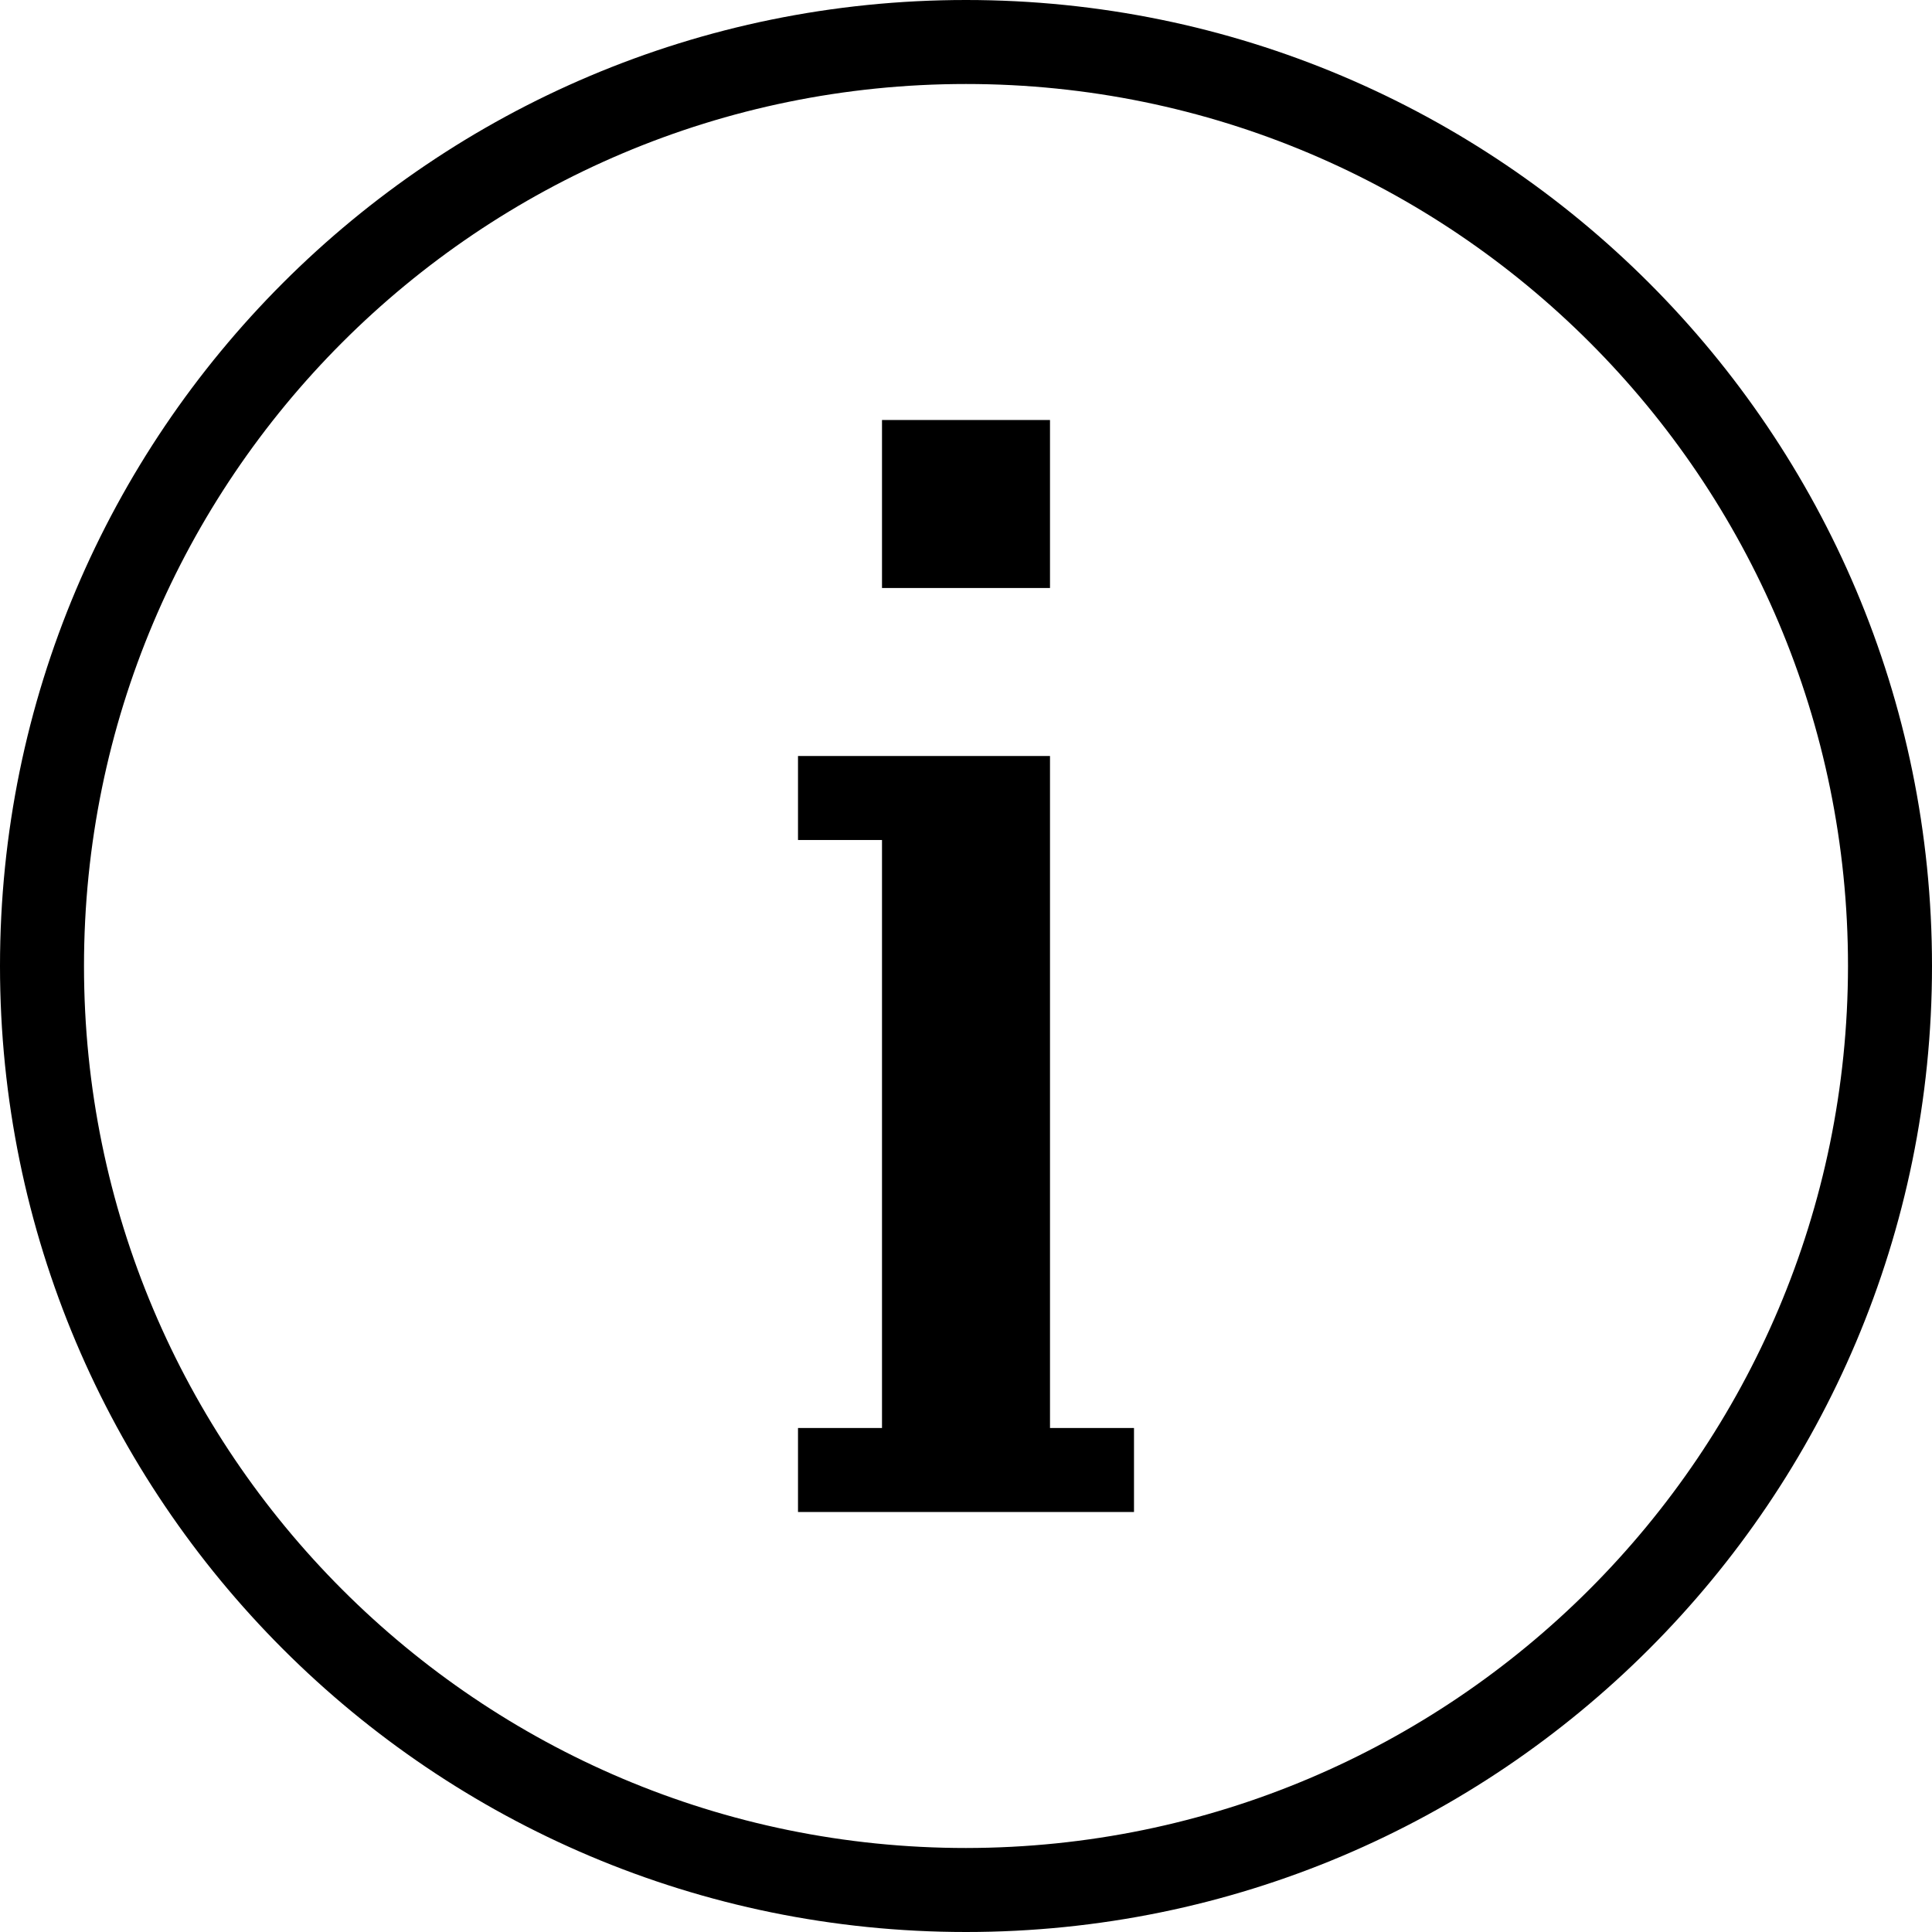
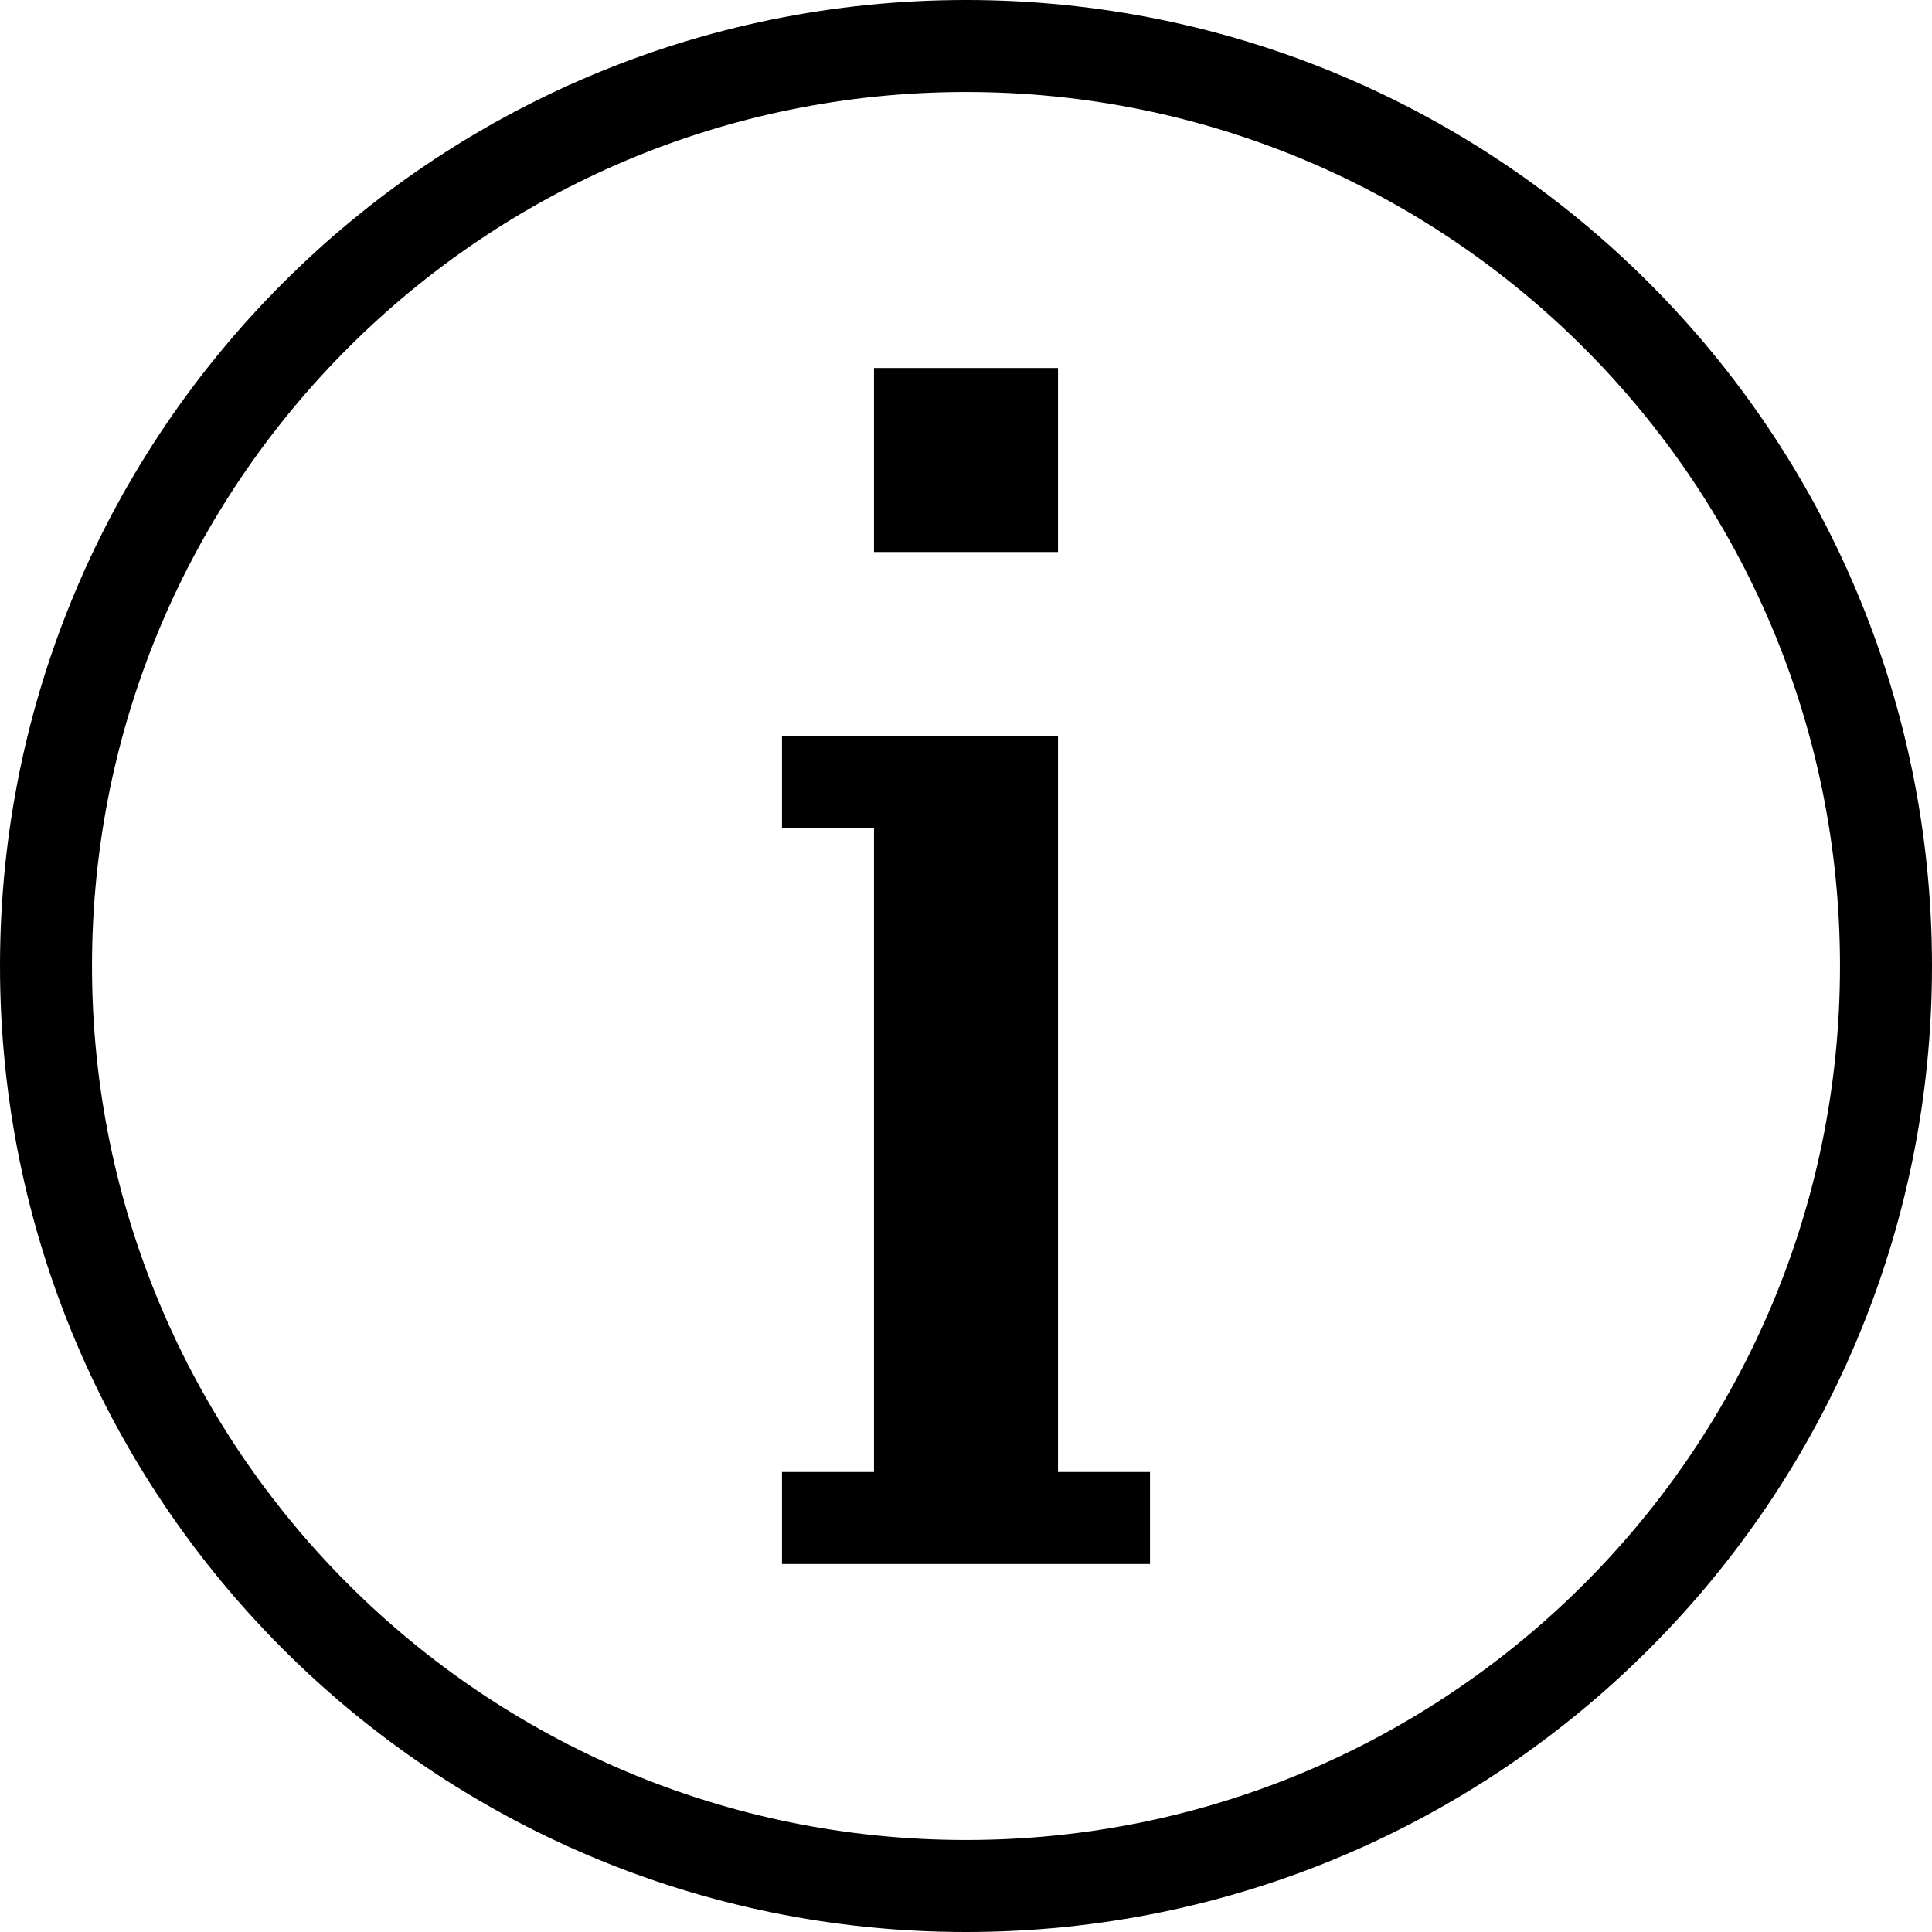
- <svg xmlns="http://www.w3.org/2000/svg" viewBox="0 0 23 23">
-   <defs>
-     <style>.cls-1{fill:#000;}</style>
-   </defs>
-   <g id="图层_2" data-name="图层 2">
-     <g id="Layer_1" data-name="Layer 1">
-       <path class="cls-1" d="M11.5,0A11.5,11.5,0,1,0,23,11.5,11.5,11.5,0,0,0,11.5,0Zm0,22A10.5,10.5,0,1,1,22,11.5,10.51,10.51,0,0,1,11.5,22Z" />
-       <rect class="cls-1" x="10.5" y="5" width="2" height="2" />
-       <polygon class="cls-1" points="12.5 10 12.5 9 10.5 9 9.5 9 9.5 10 10.5 10 10.5 17 9.5 17 9.5 18 10.5 18 12.5 18 13.5 18 13.5 17 12.5 17 12.5 10" />
-     </g>
-   </g>
+ <svg xmlns="http://www.w3.org/2000/svg" version="1.1" id="Layer_1" x="0px" y="0px" width="21px" height="21px" viewBox="0 0 21 21" style="enable-background:new 0 0 21 21;" xml:space="preserve">
+   <style type="text/css">
+ 	.st0{fill:none;stroke:#000000;stroke-miterlimit:10;}
+ </style>
+   <rect x="9.5" y="4" width="2" height="2" />
+   <polygon points="11.5,9 11.5,8 9.5,8 8.5,8 8.5,9 9.5,9 9.5,16 8.5,16 8.5,17 9.5,17 11.5,17 12.5,17 12.5,16 11.5,16 " />
+   <circle class="st0" cx="10.5" cy="10.5" r="10" />
</svg>
